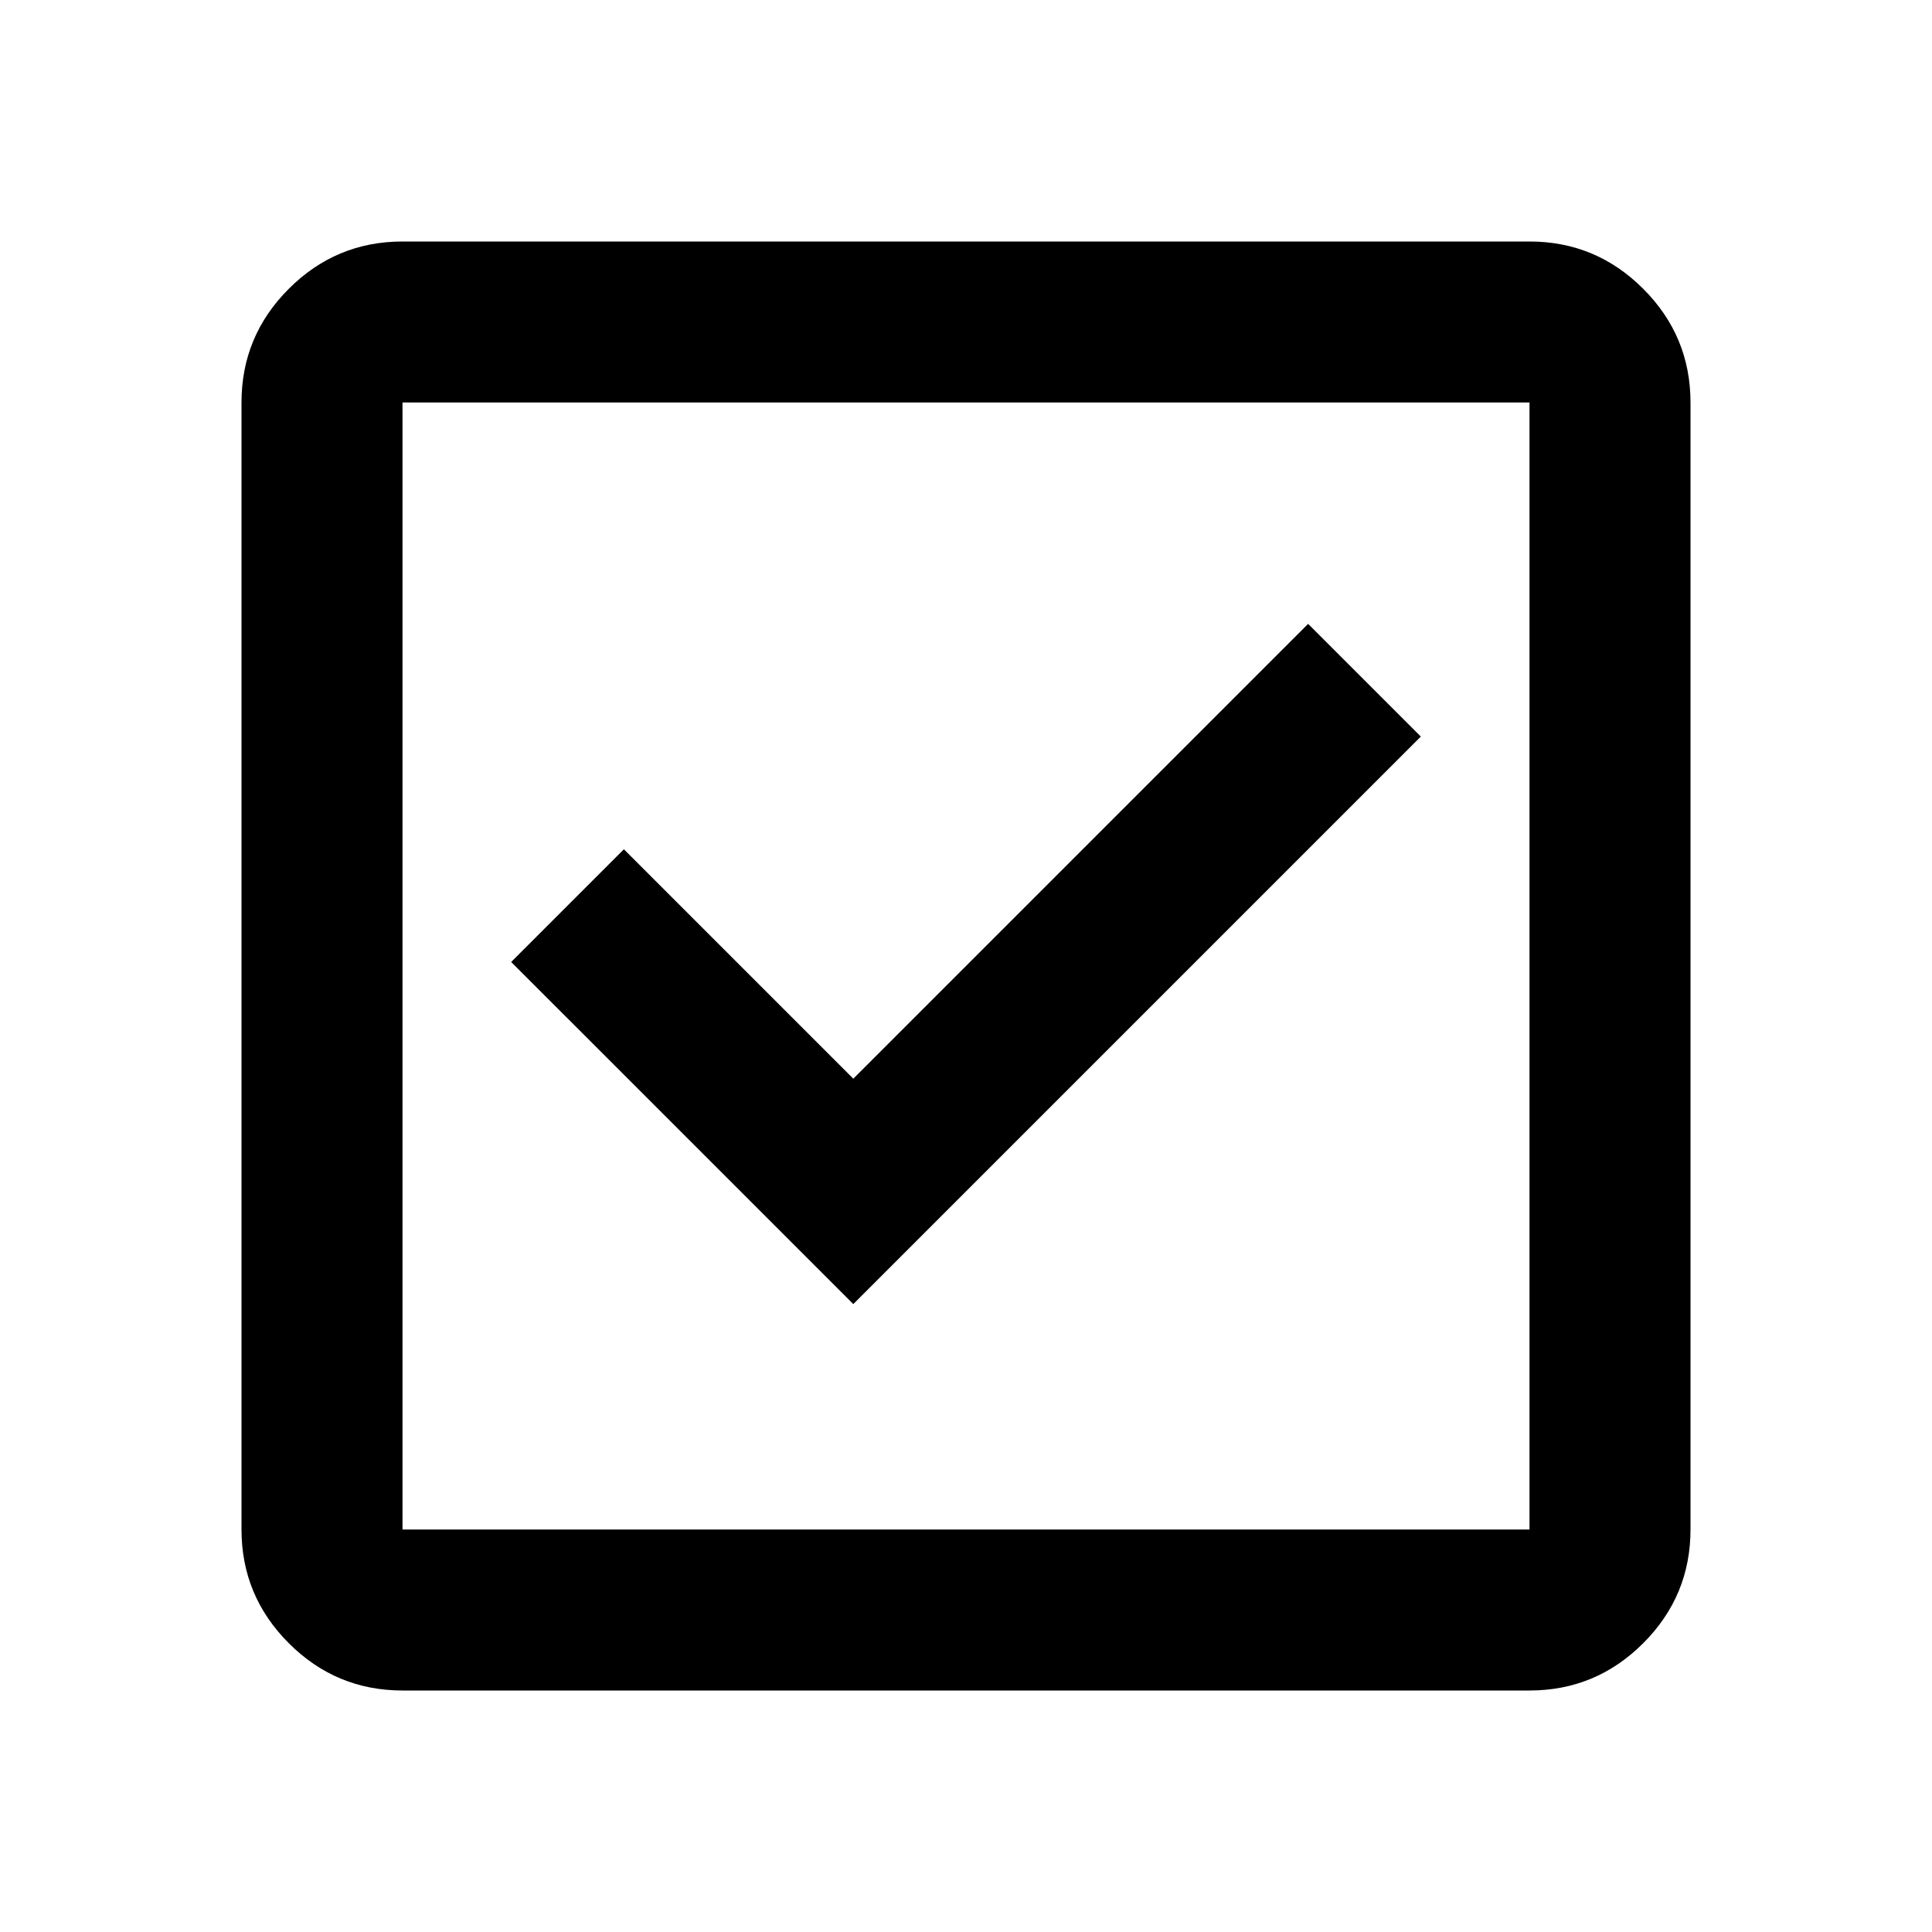
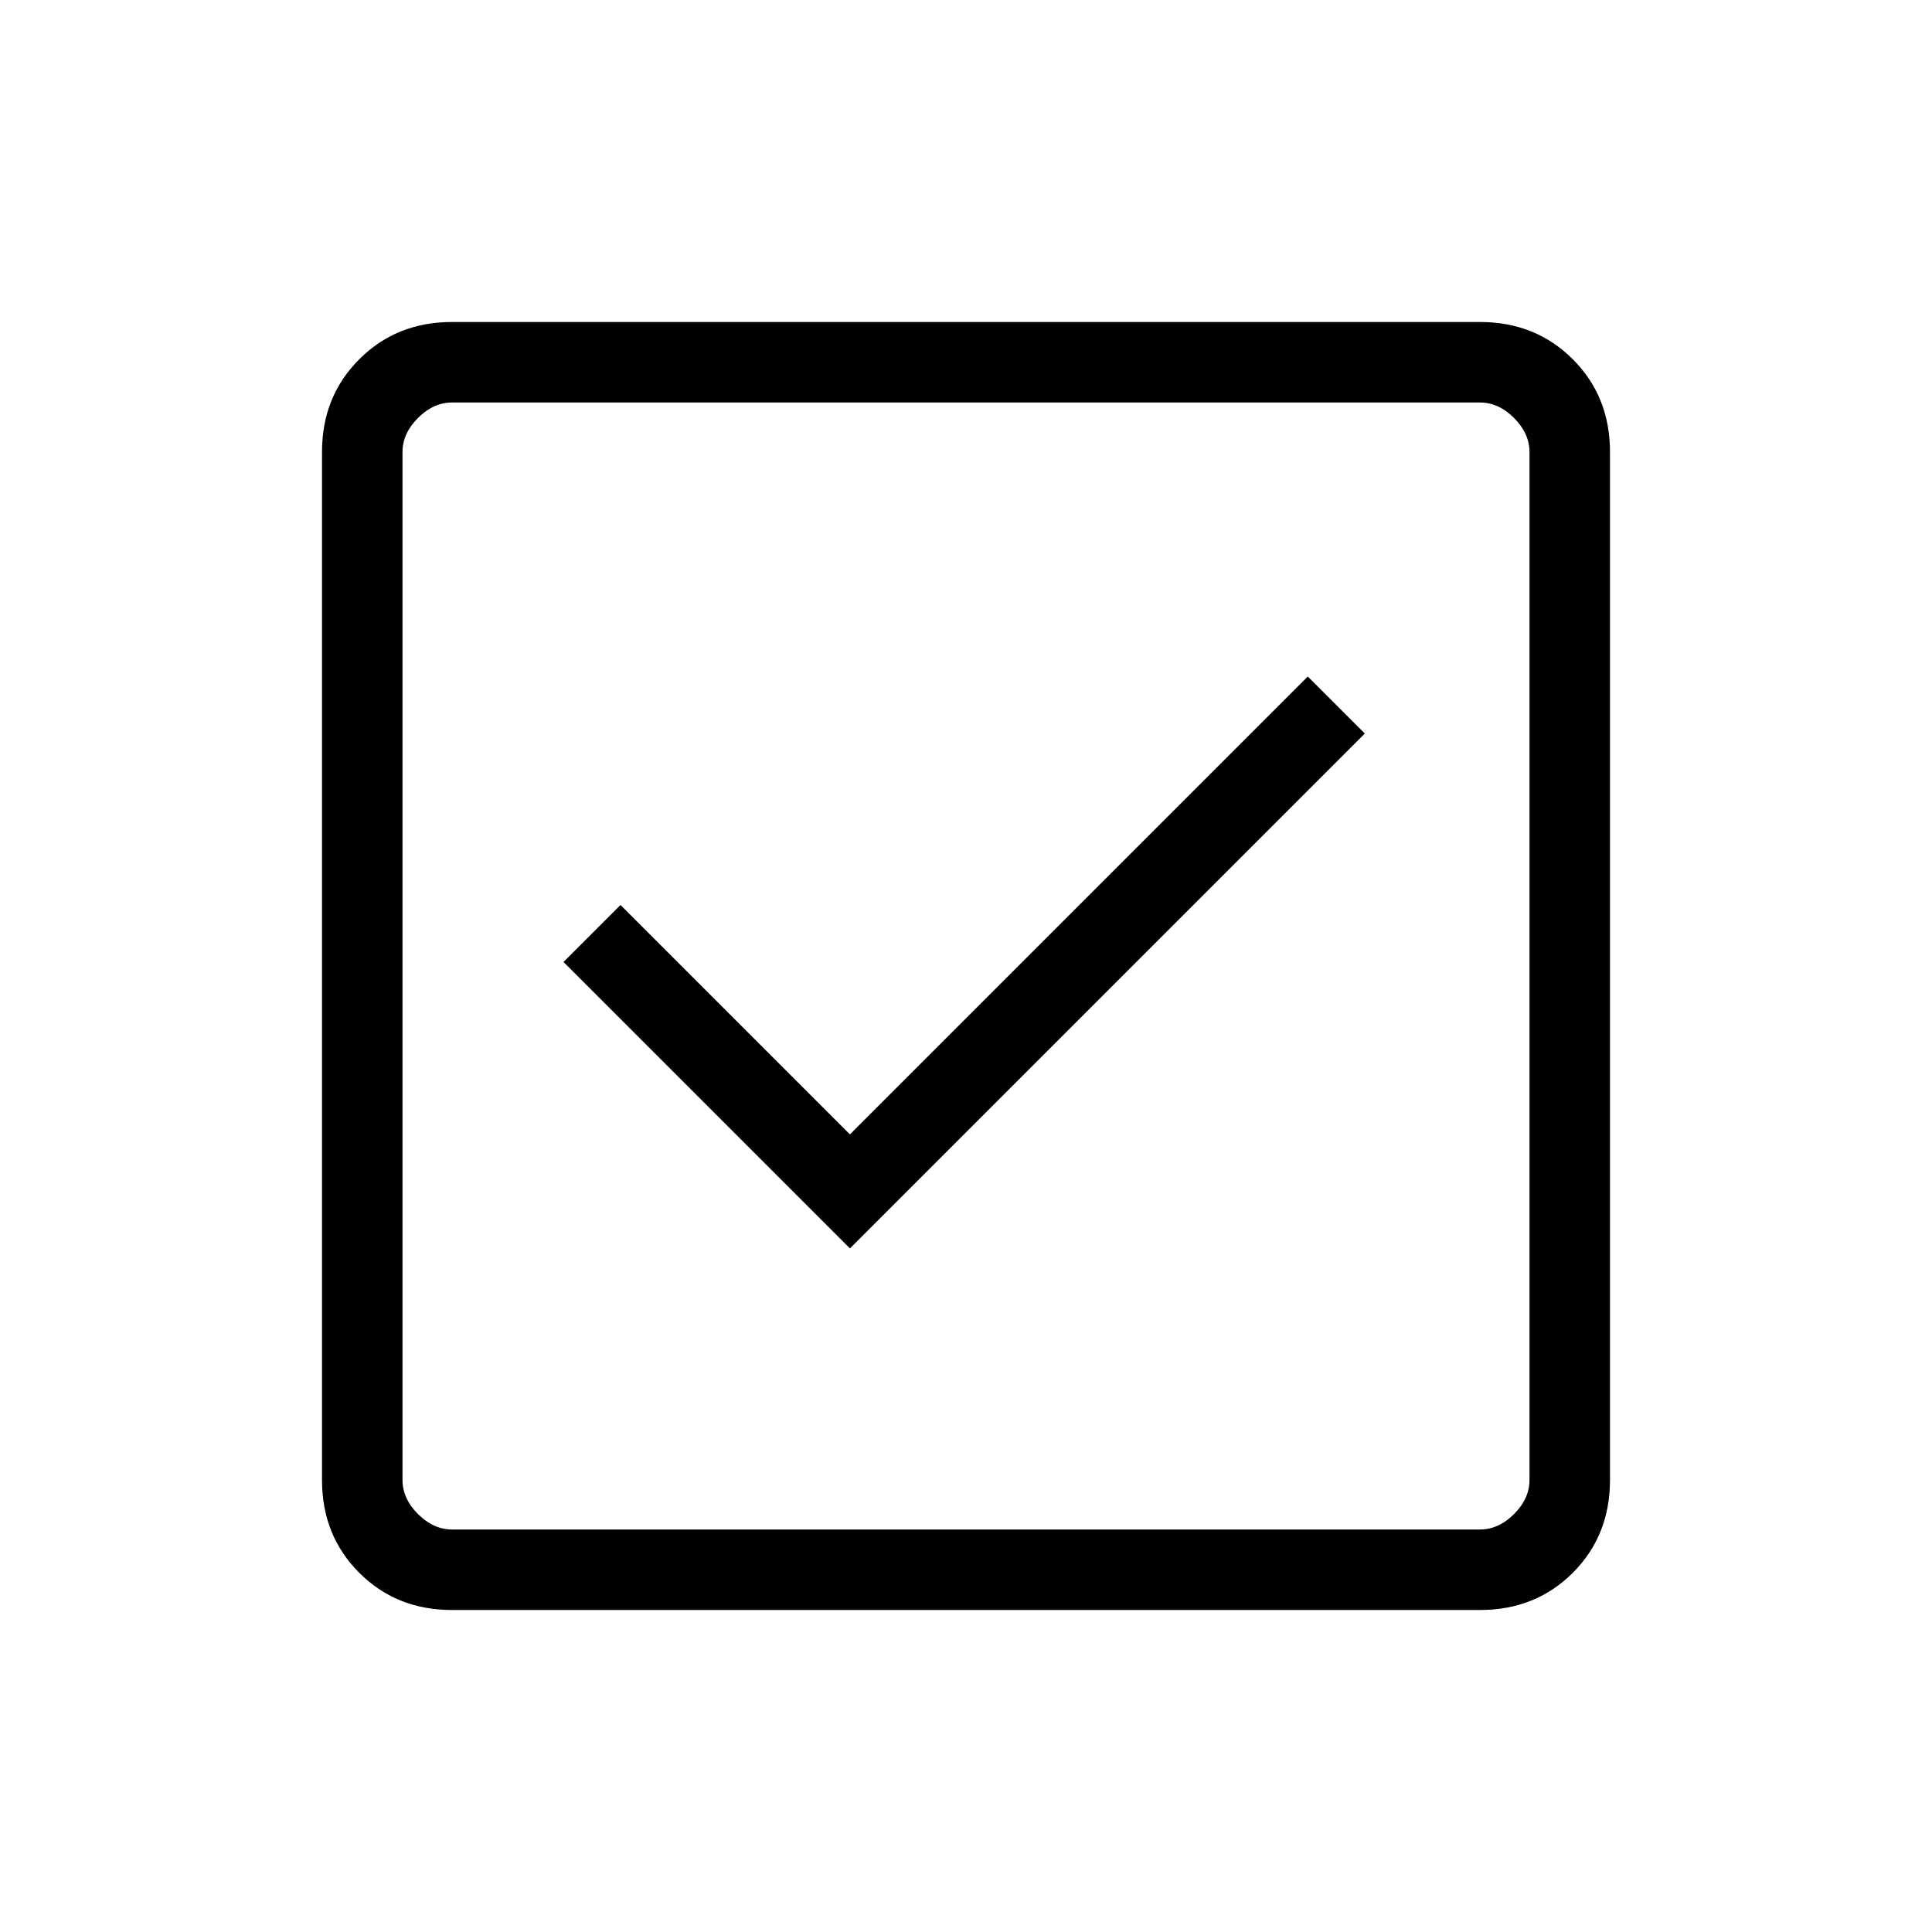
- <svg xmlns="http://www.w3.org/2000/svg" height="24px" viewBox="0 -960 960 960" width="24px" fill="#000000">
-   <path d="m424-312 282-282-56-56-226 226-114-114-56 56 170 170ZM200-120q-33 0-56.5-23.5T120-200v-560q0-33 23.5-56.5T200-840h560q33 0 56.5 23.5T840-760v560q0 33-23.5 56.5T760-120H200Zm0-80h560v-560H200v560Zm0-560v560-560Z" />
+ <svg xmlns="http://www.w3.org/2000/svg" width="24" height="24" viewBox="0 0 24 24" fill="#000000">
+   <path d="M5.615 20C5.155 20 4.771 19.846 4.463 19.538C4.154 19.229 4 18.845 4 18.385V5.615C4 5.155 4.154 4.771 4.463 4.463C4.771 4.154 5.155 4 5.615 4H18.385C18.845 4 19.229 4.154 19.538 4.463C19.846 4.771 20 5.155 20 5.615V18.385C20 18.845 19.846 19.229 19.538 19.538C19.229 19.846 18.845 20 18.385 20H5.615ZM5.615 19H18.385C18.538 19 18.68 18.936 18.808 18.808C18.936 18.68 19 18.538 19 18.385V5.615C19 5.462 18.936 5.321 18.808 5.192C18.68 5.064 18.538 5 18.385 5H5.615C5.462 5 5.321 5.064 5.192 5.192C5.064 5.321 5 5.462 5 5.615V18.385C5 18.538 5.064 18.68 5.192 18.808C5.321 18.936 5.462 19 5.615 19Z" />
+   <path d="M10.558 15.508L16.954 9.112L16.246 8.404L10.558 14.092L7.708 11.242L7 11.95L10.558 15.508Z" />
</svg>
